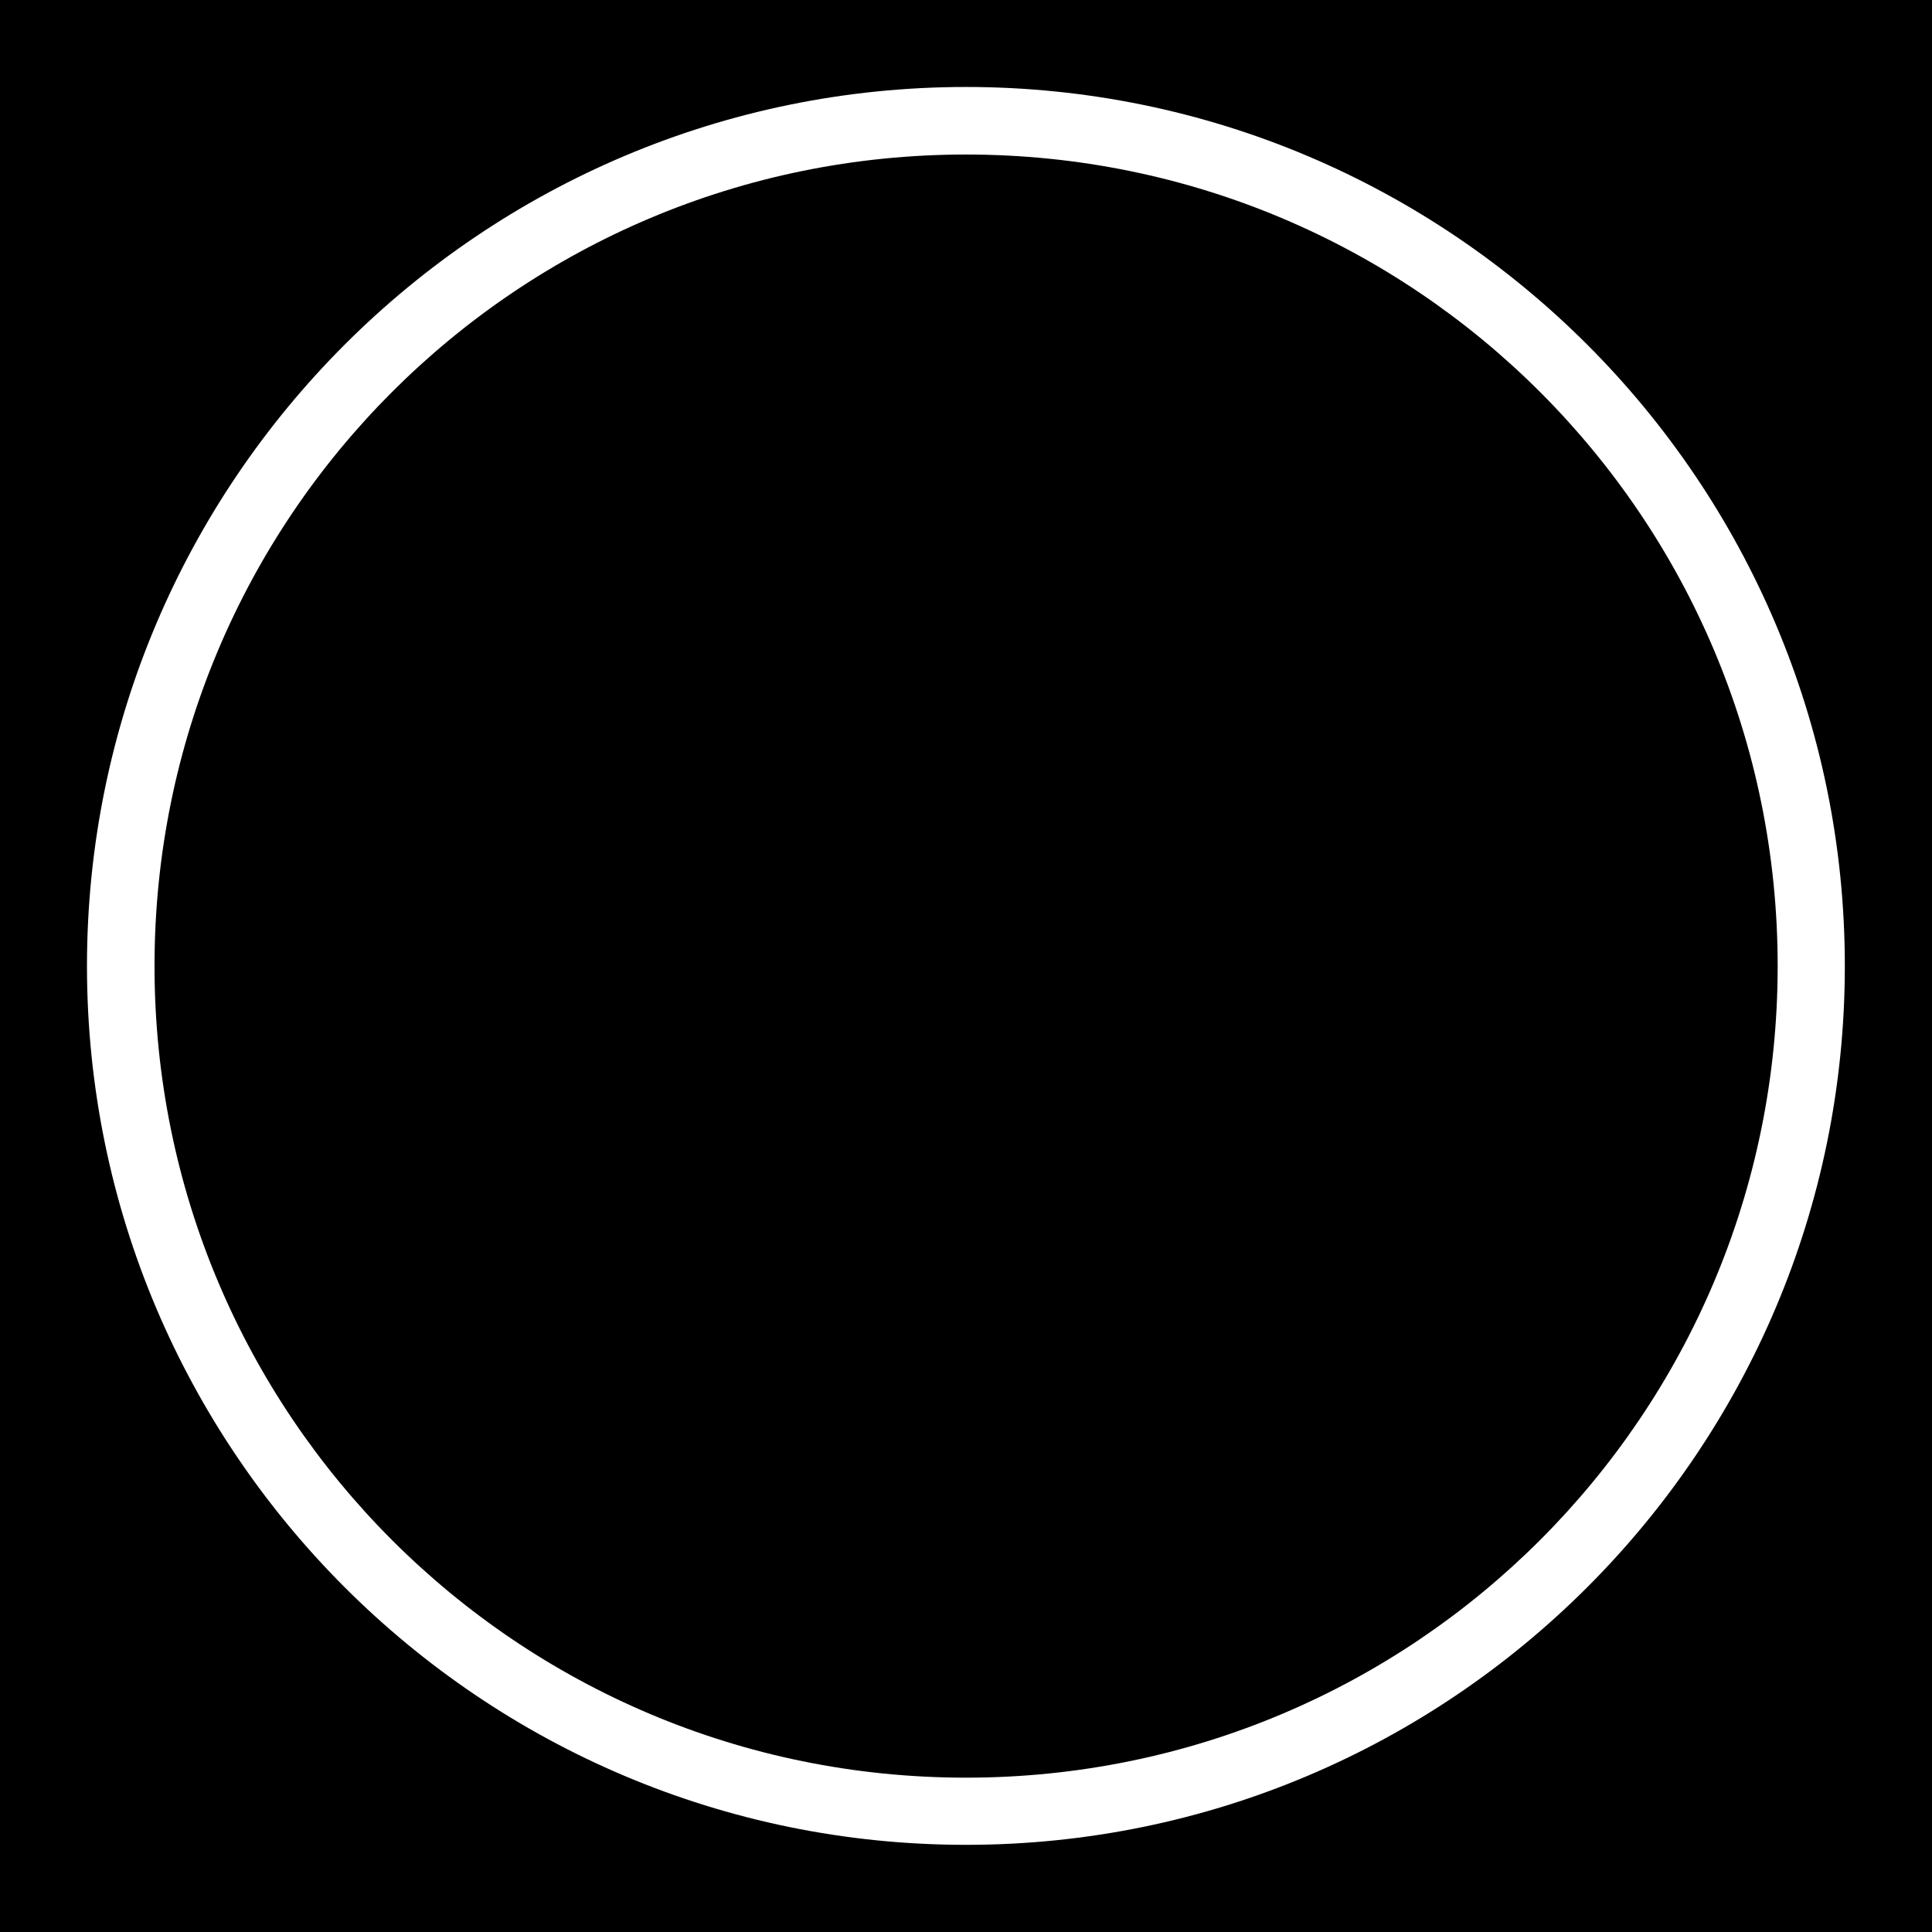
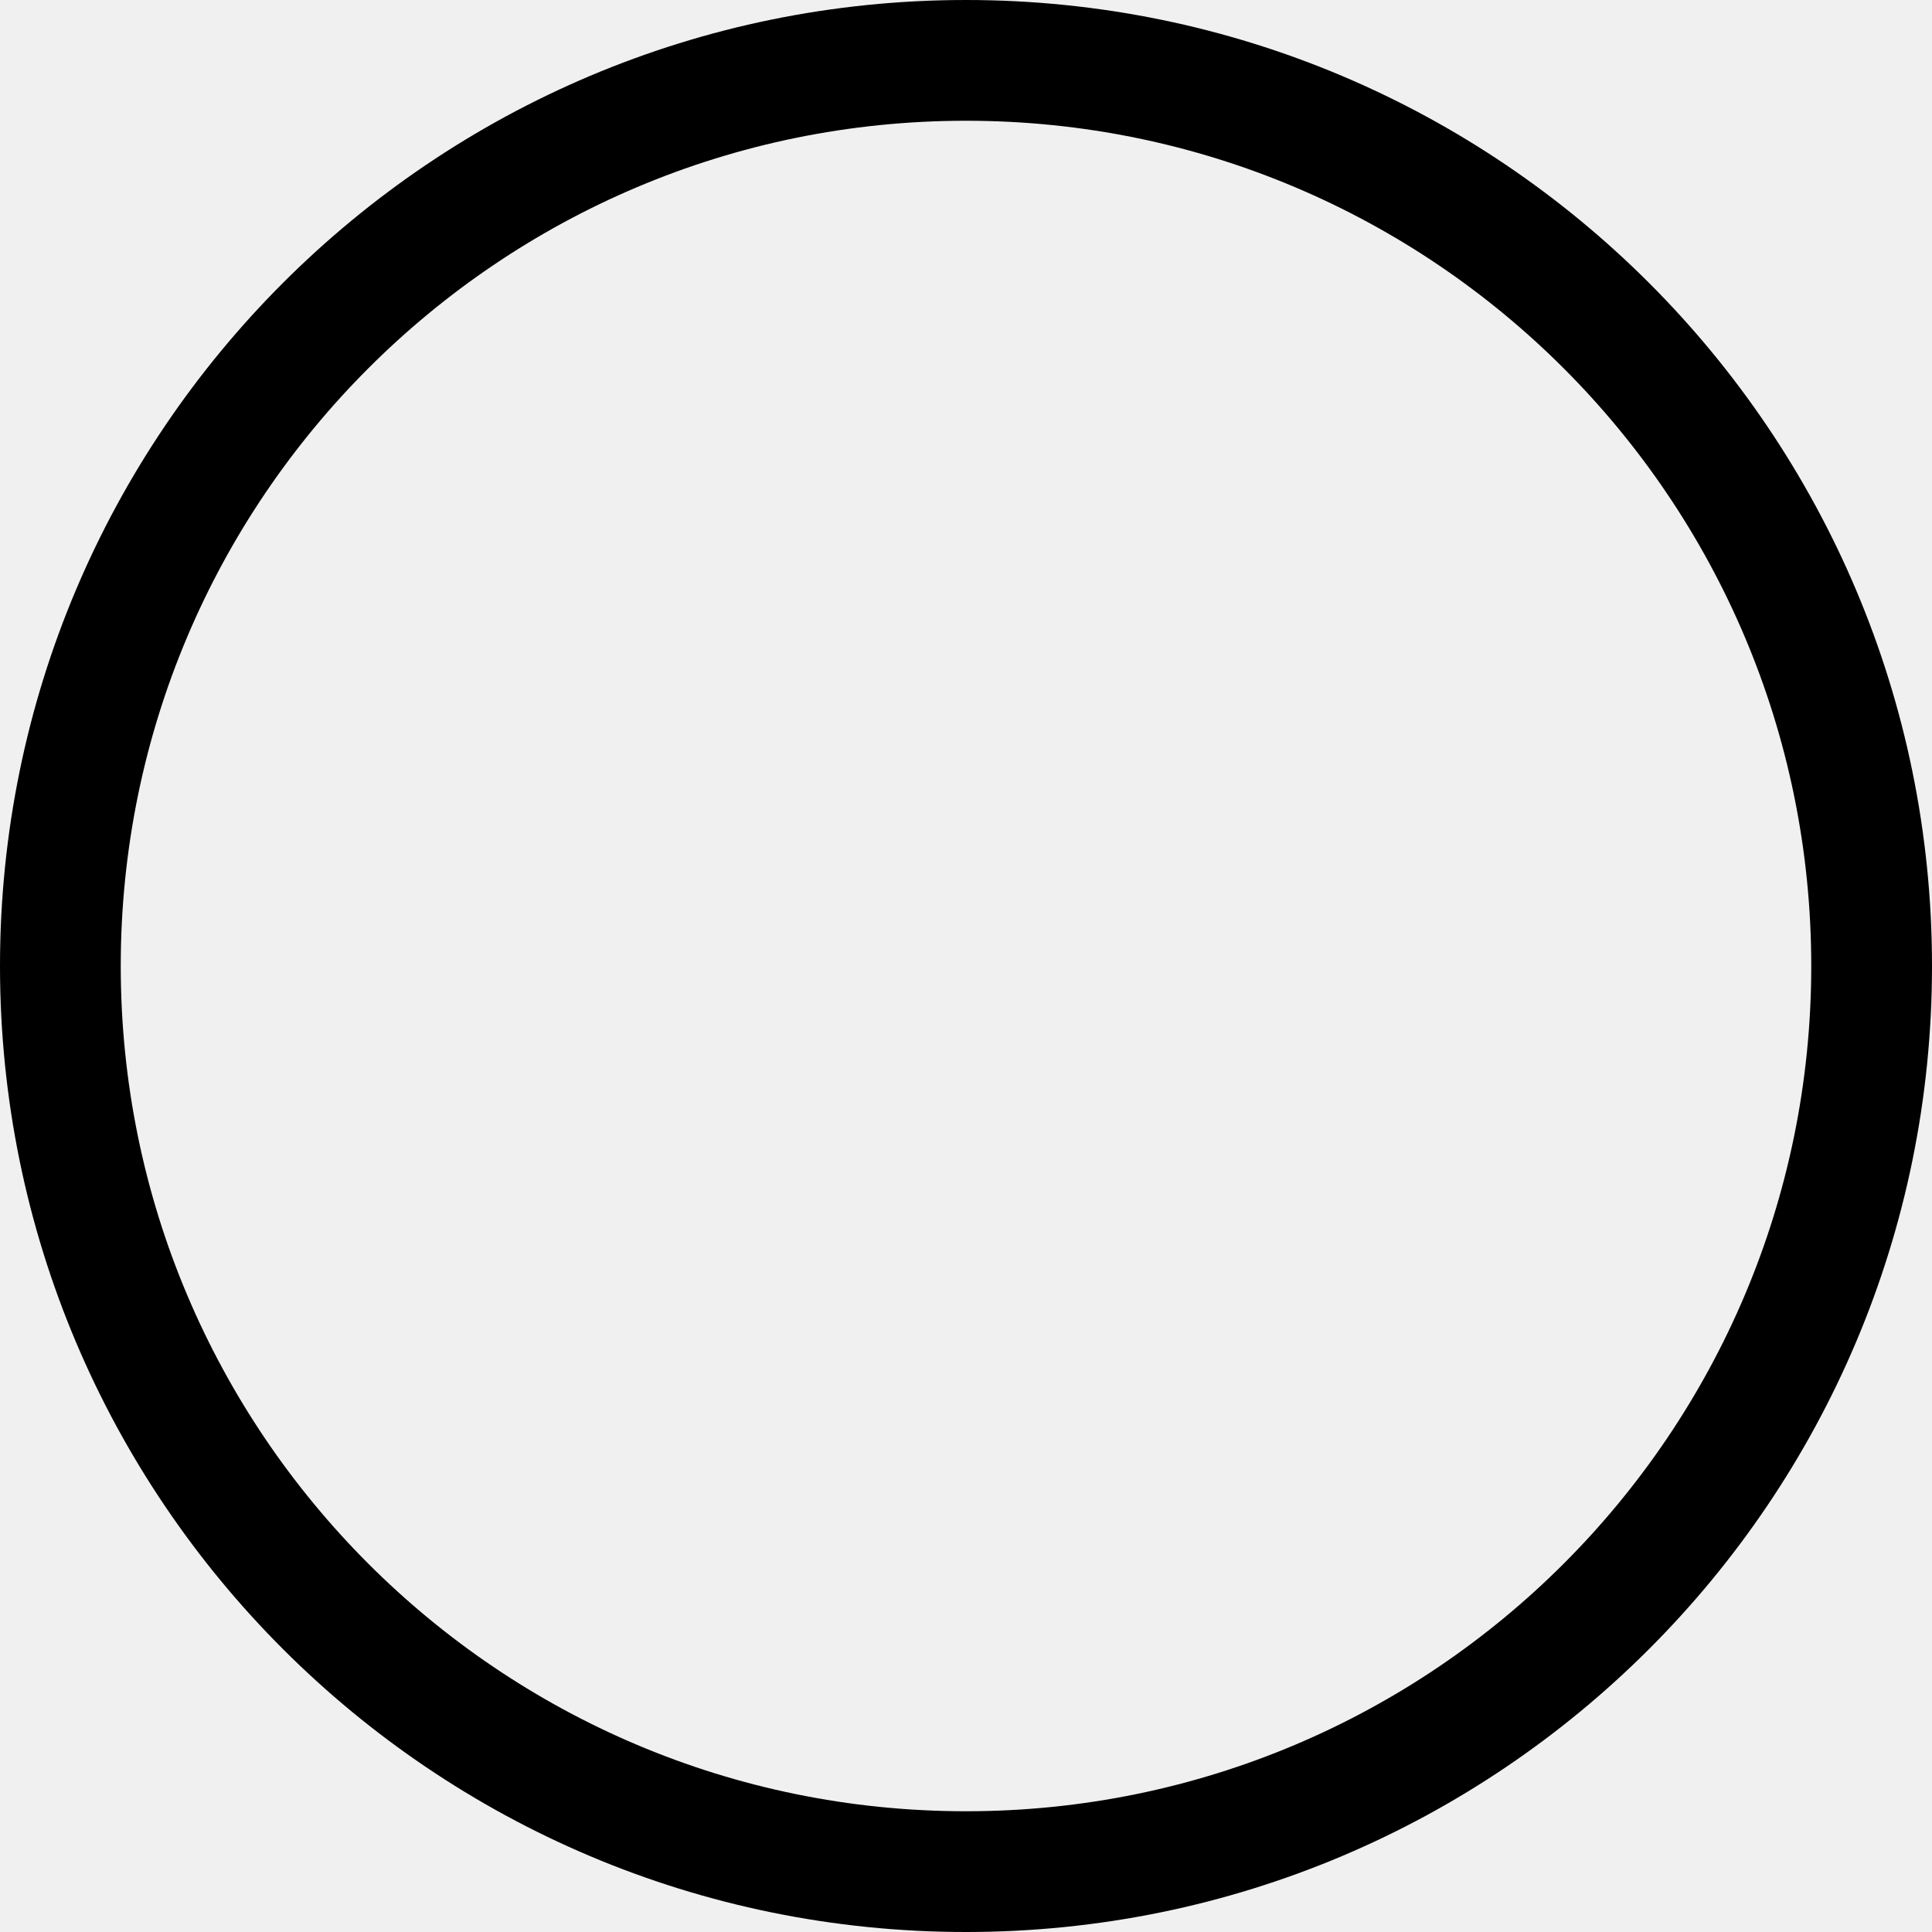
- <svg xmlns="http://www.w3.org/2000/svg" viewBox="0 0 512 512" style="height: 512px; width: 512px;">
-   <path d="M0 0h512v512H0z" fill="#000" fill-opacity="1" />
-   <g class="" transform="translate(0,0)" style="">
-     <path d="M256 23.05C127.5 23.05 23.05 127.5 23.05 256S127.5 488.9 256 488.9 488.9 384.5 488.9 256 384.5 23.05 256 23.05zm0 17.9c118.9 0 215.1 96.15 215.1 215.05S374.9 471.1 256 471.1c-118.9 0-215.05-96.2-215.05-215.1C40.95 137.1 137.1 40.95 256 40.95z" fill="#fff" fill-opacity="1" />
-   </g>
+ <svg xmlns="http://www.w3.org/2000/svg" width="16" height="16" fill="currentColor" class="bi bi-circle" viewBox="0 0 16 16">
+   <path d="M8 15A7 7 0 1 1 8 1a7 7 0 0 1 0 14m0 1A8 8 0 1 0 8 0a8 8 0 0 0 0 16" />
</svg>
